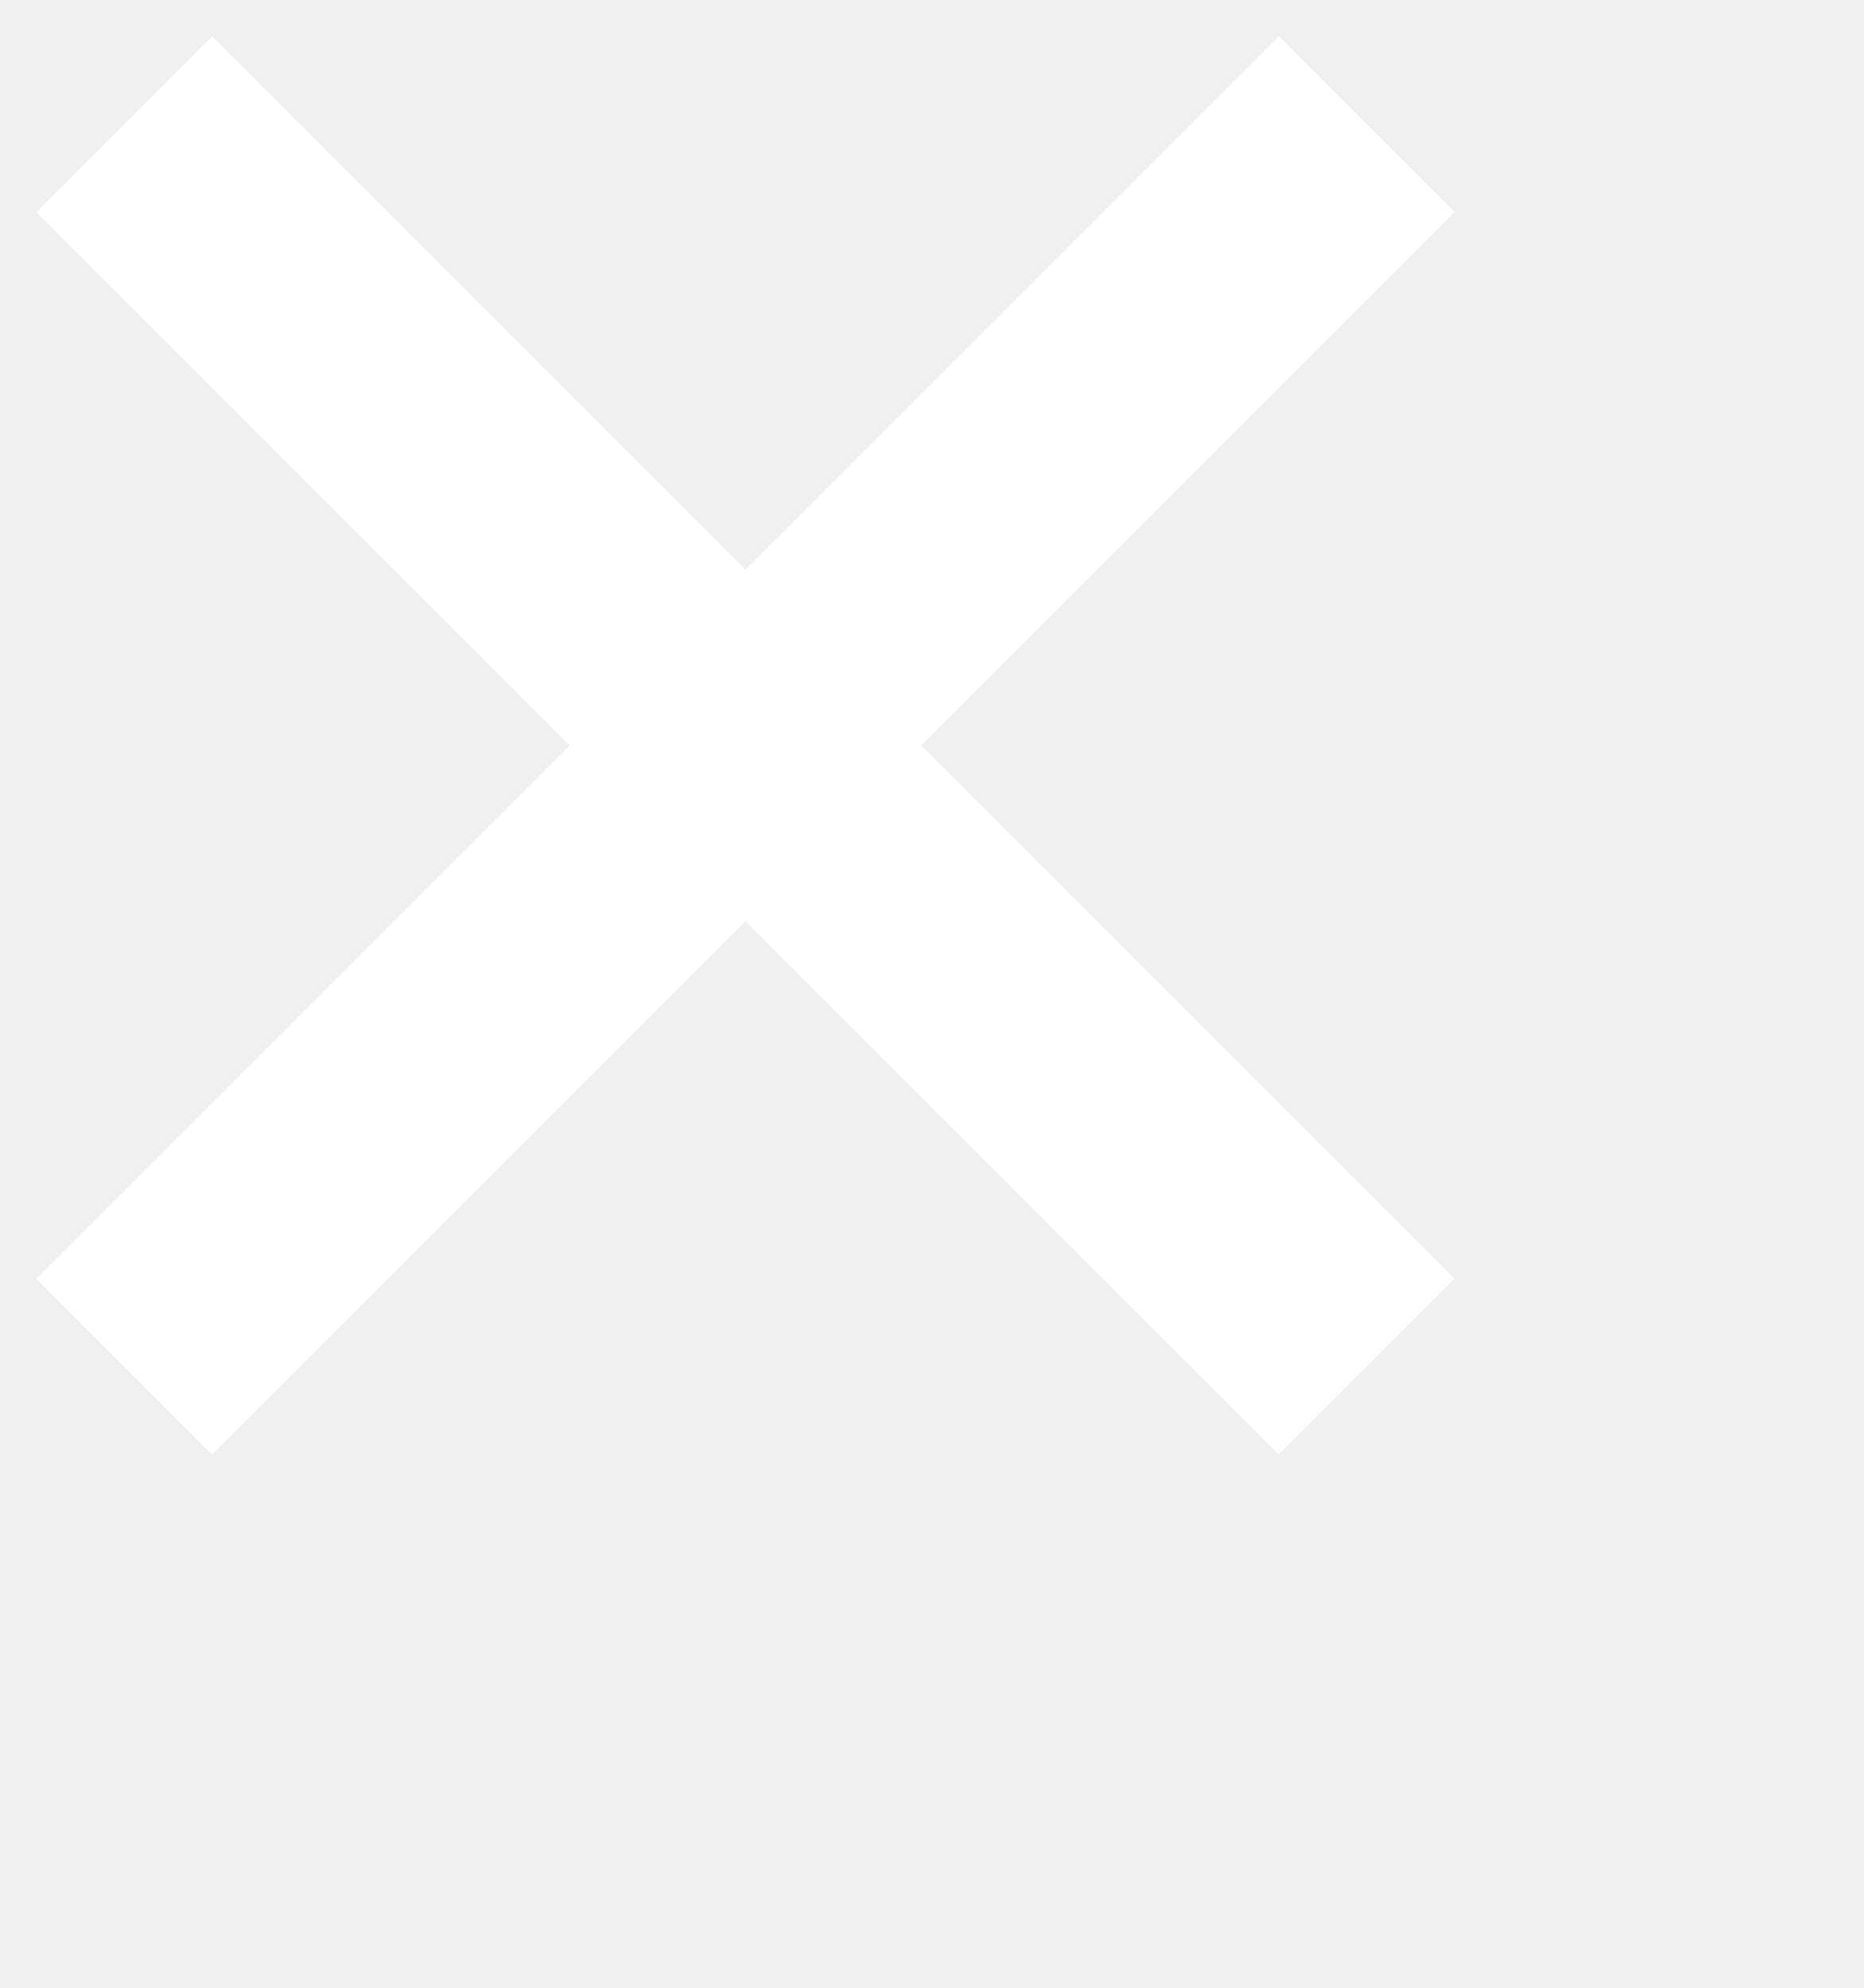
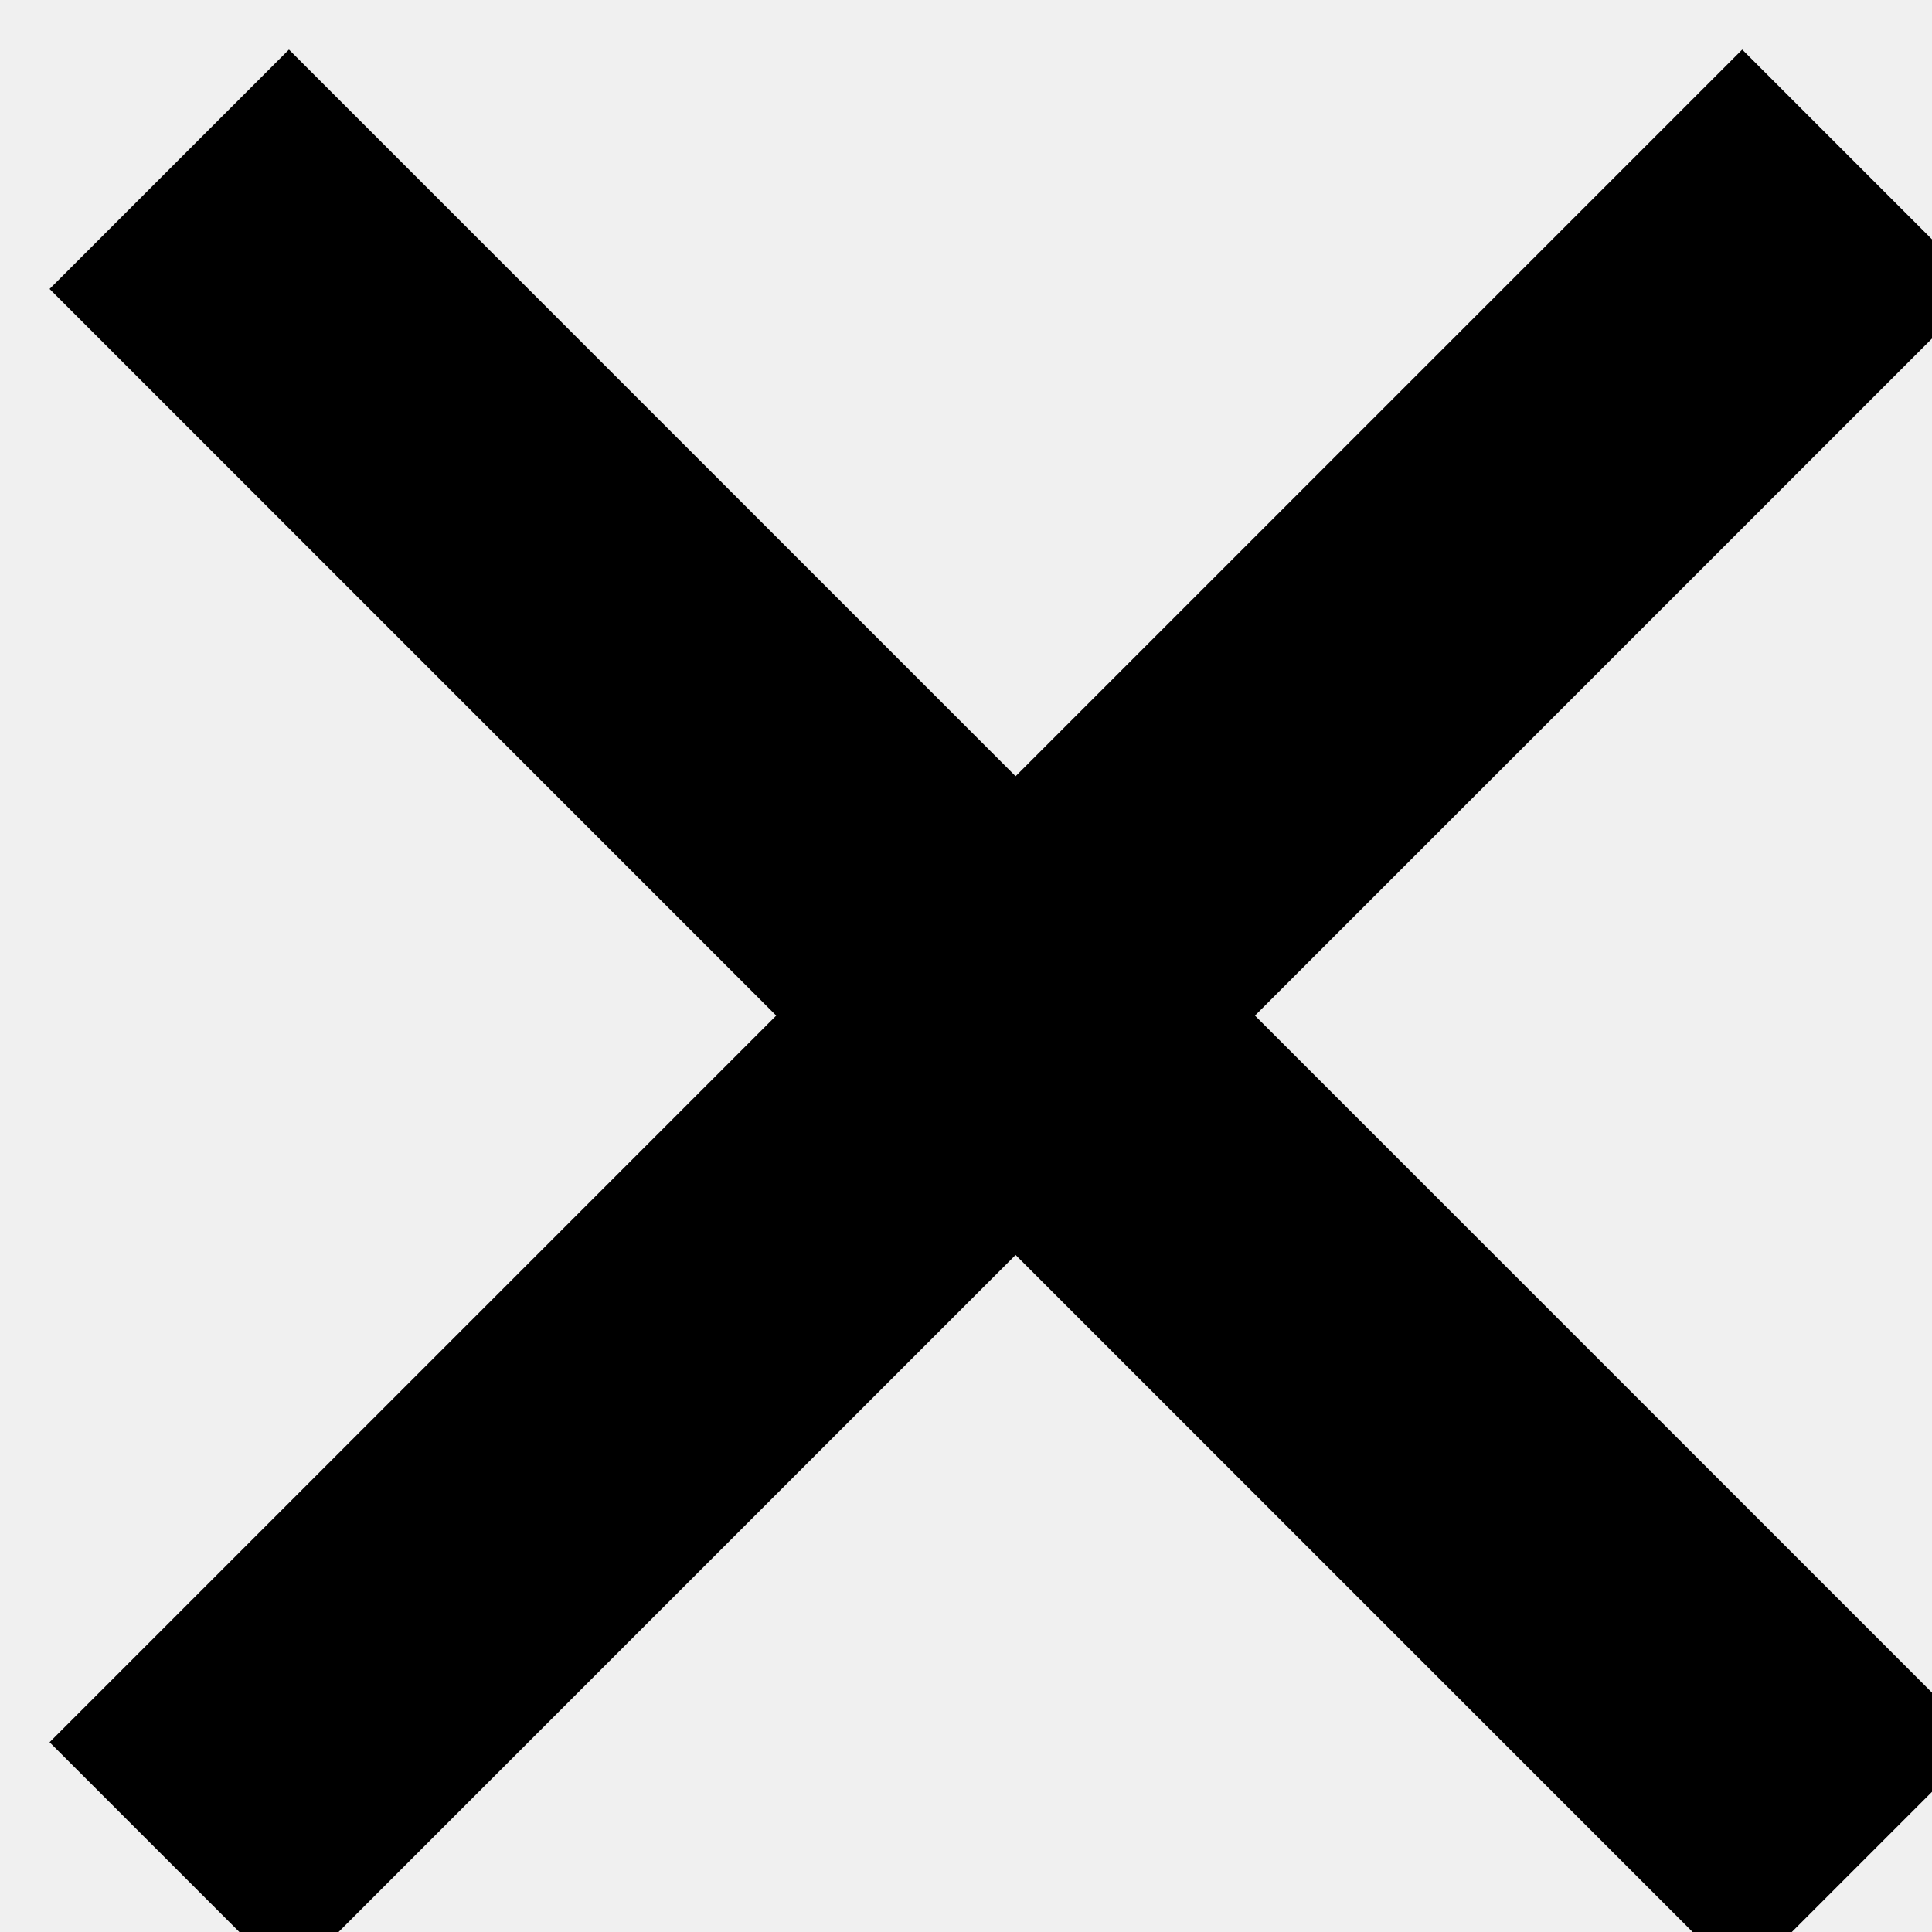
- <svg xmlns="http://www.w3.org/2000/svg" width="15" height="16" viewPort="0 0 15 16" fill="none">
-   <line x1="1" y1="11" x2="11" y2="1" stroke="white" stroke-width="2" />
-   <line x1="1" y1="1" x2="11" y2="11" stroke="white" stroke-width="2" />
+ <svg xmlns="http://www.w3.org/2000/svg" viewPort="0 0 12 12" version="1.1">
+   <line x1="1" y1="11" x2="11" y2="1" stroke="black" stroke-width="2" />
+   <line x1="1" y1="1" x2="11" y2="11" stroke="black" stroke-width="2" />
</svg>
